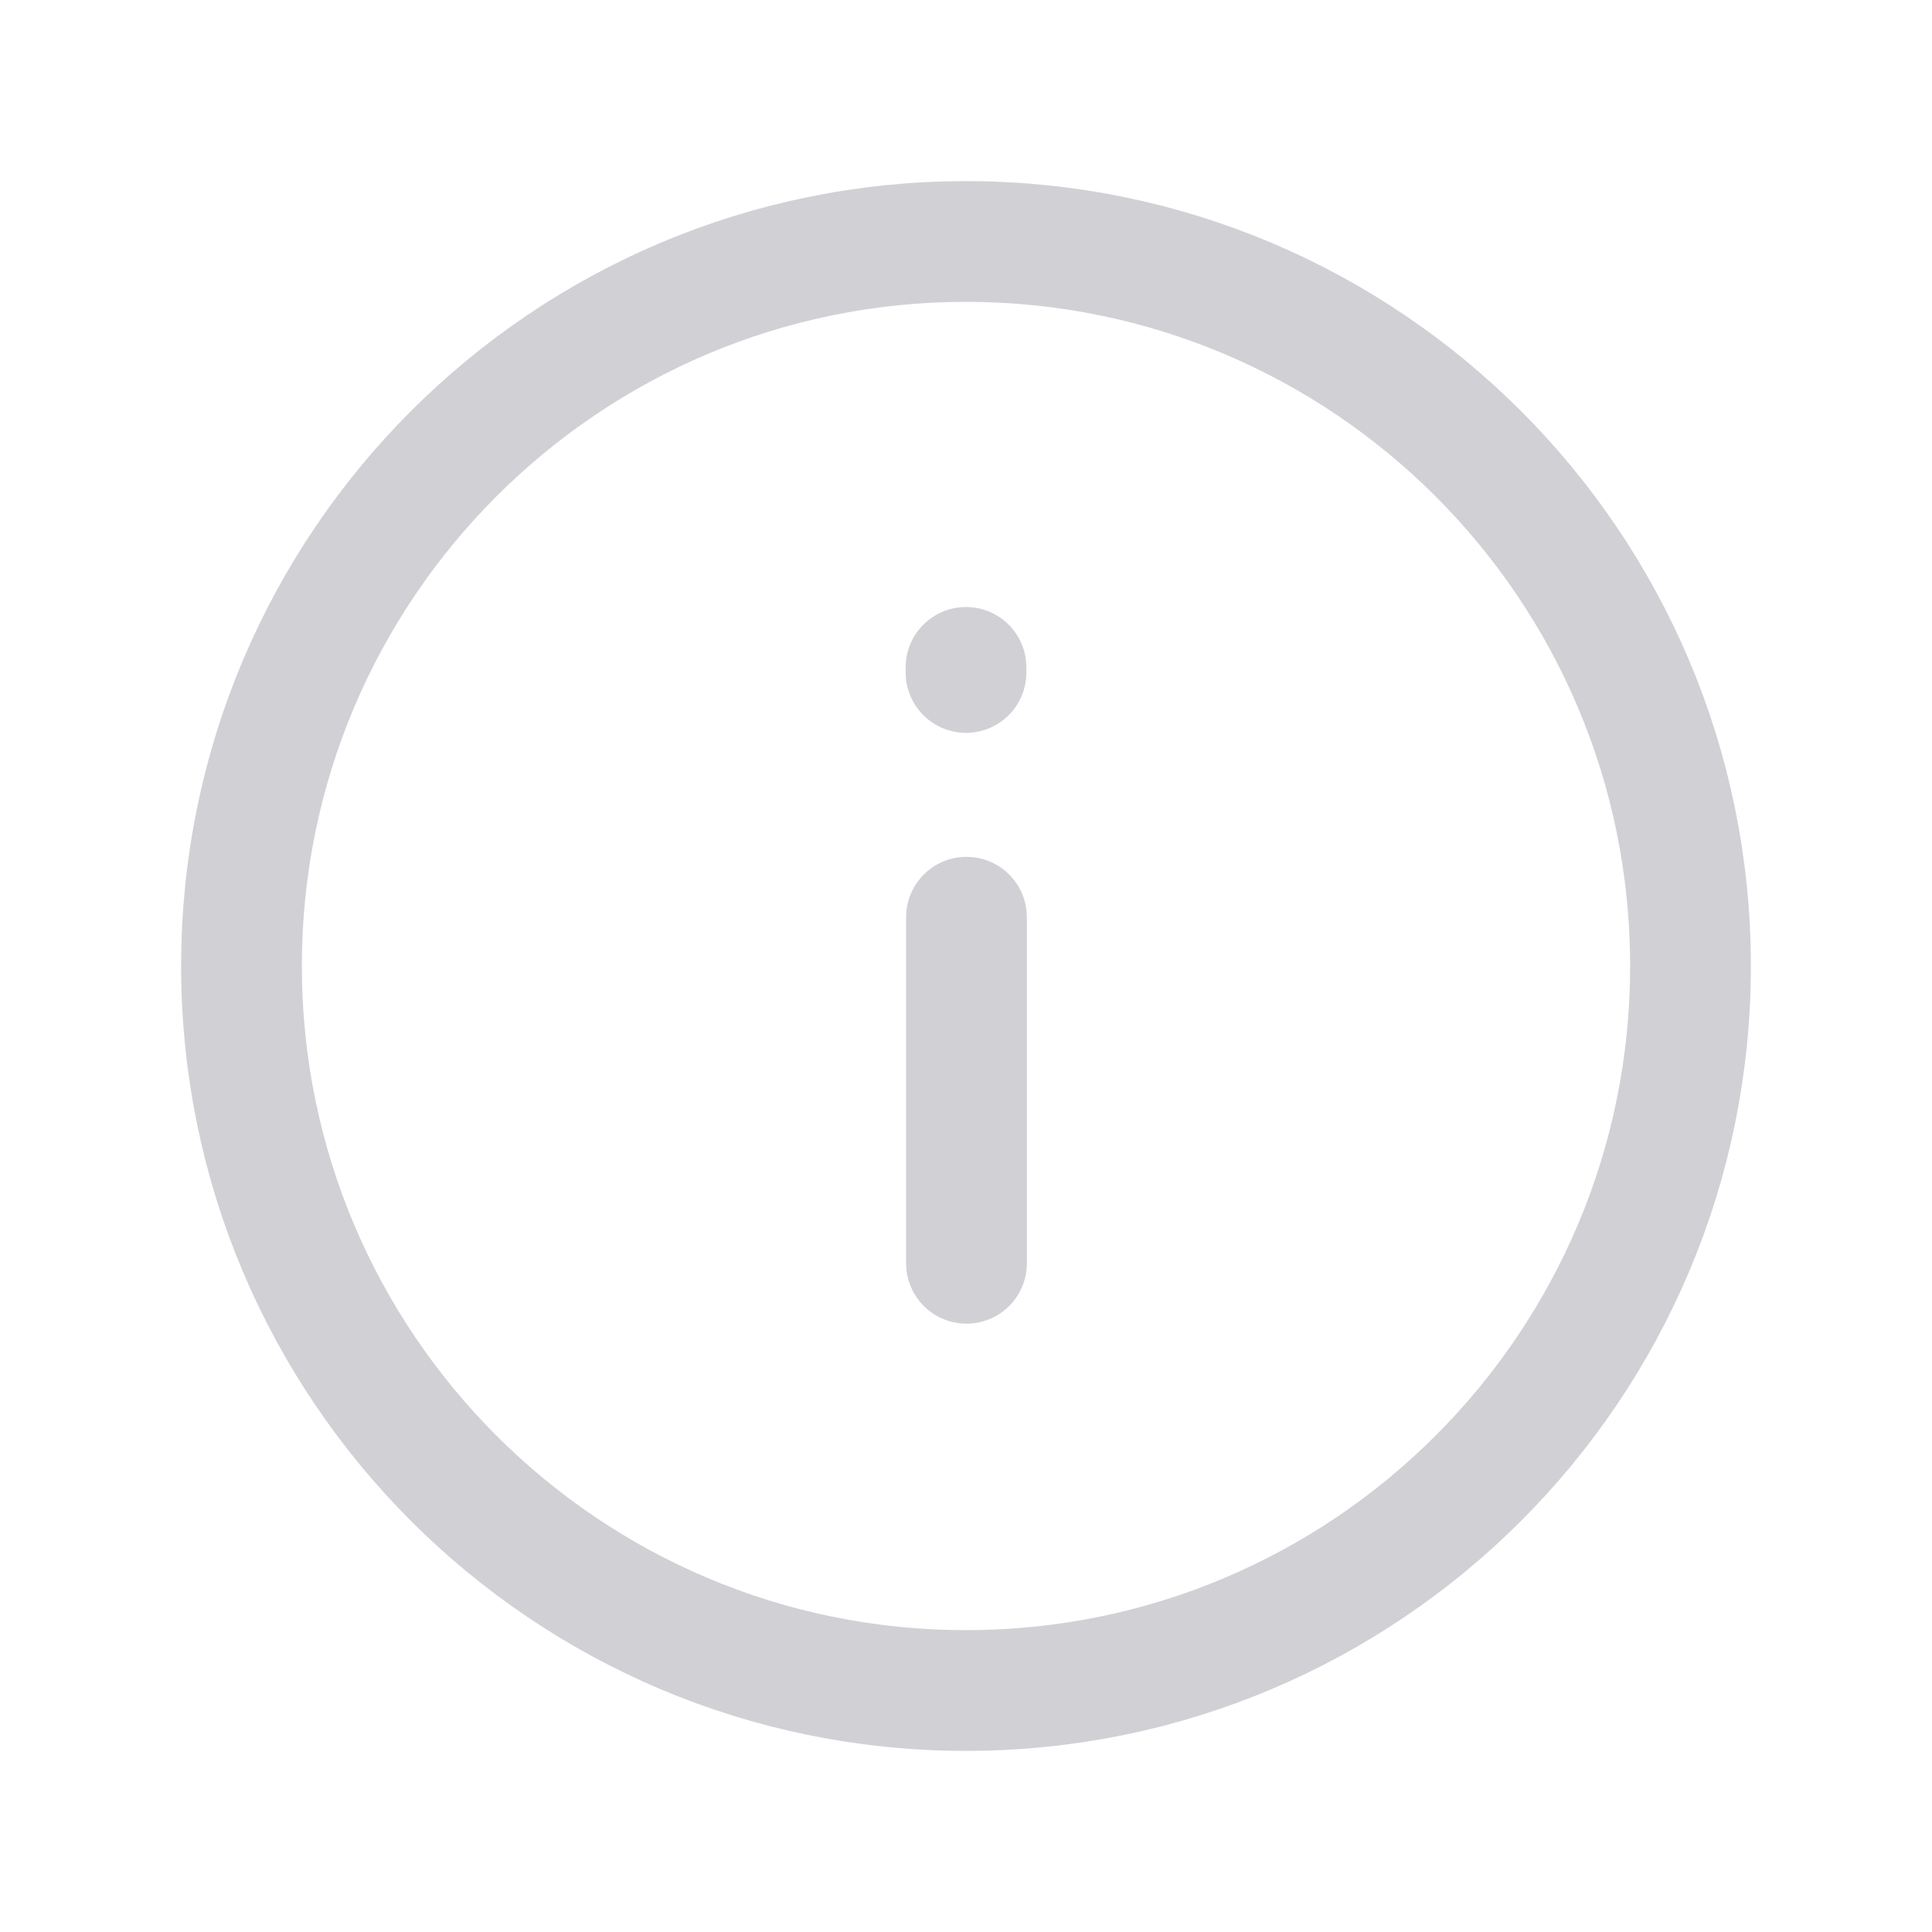
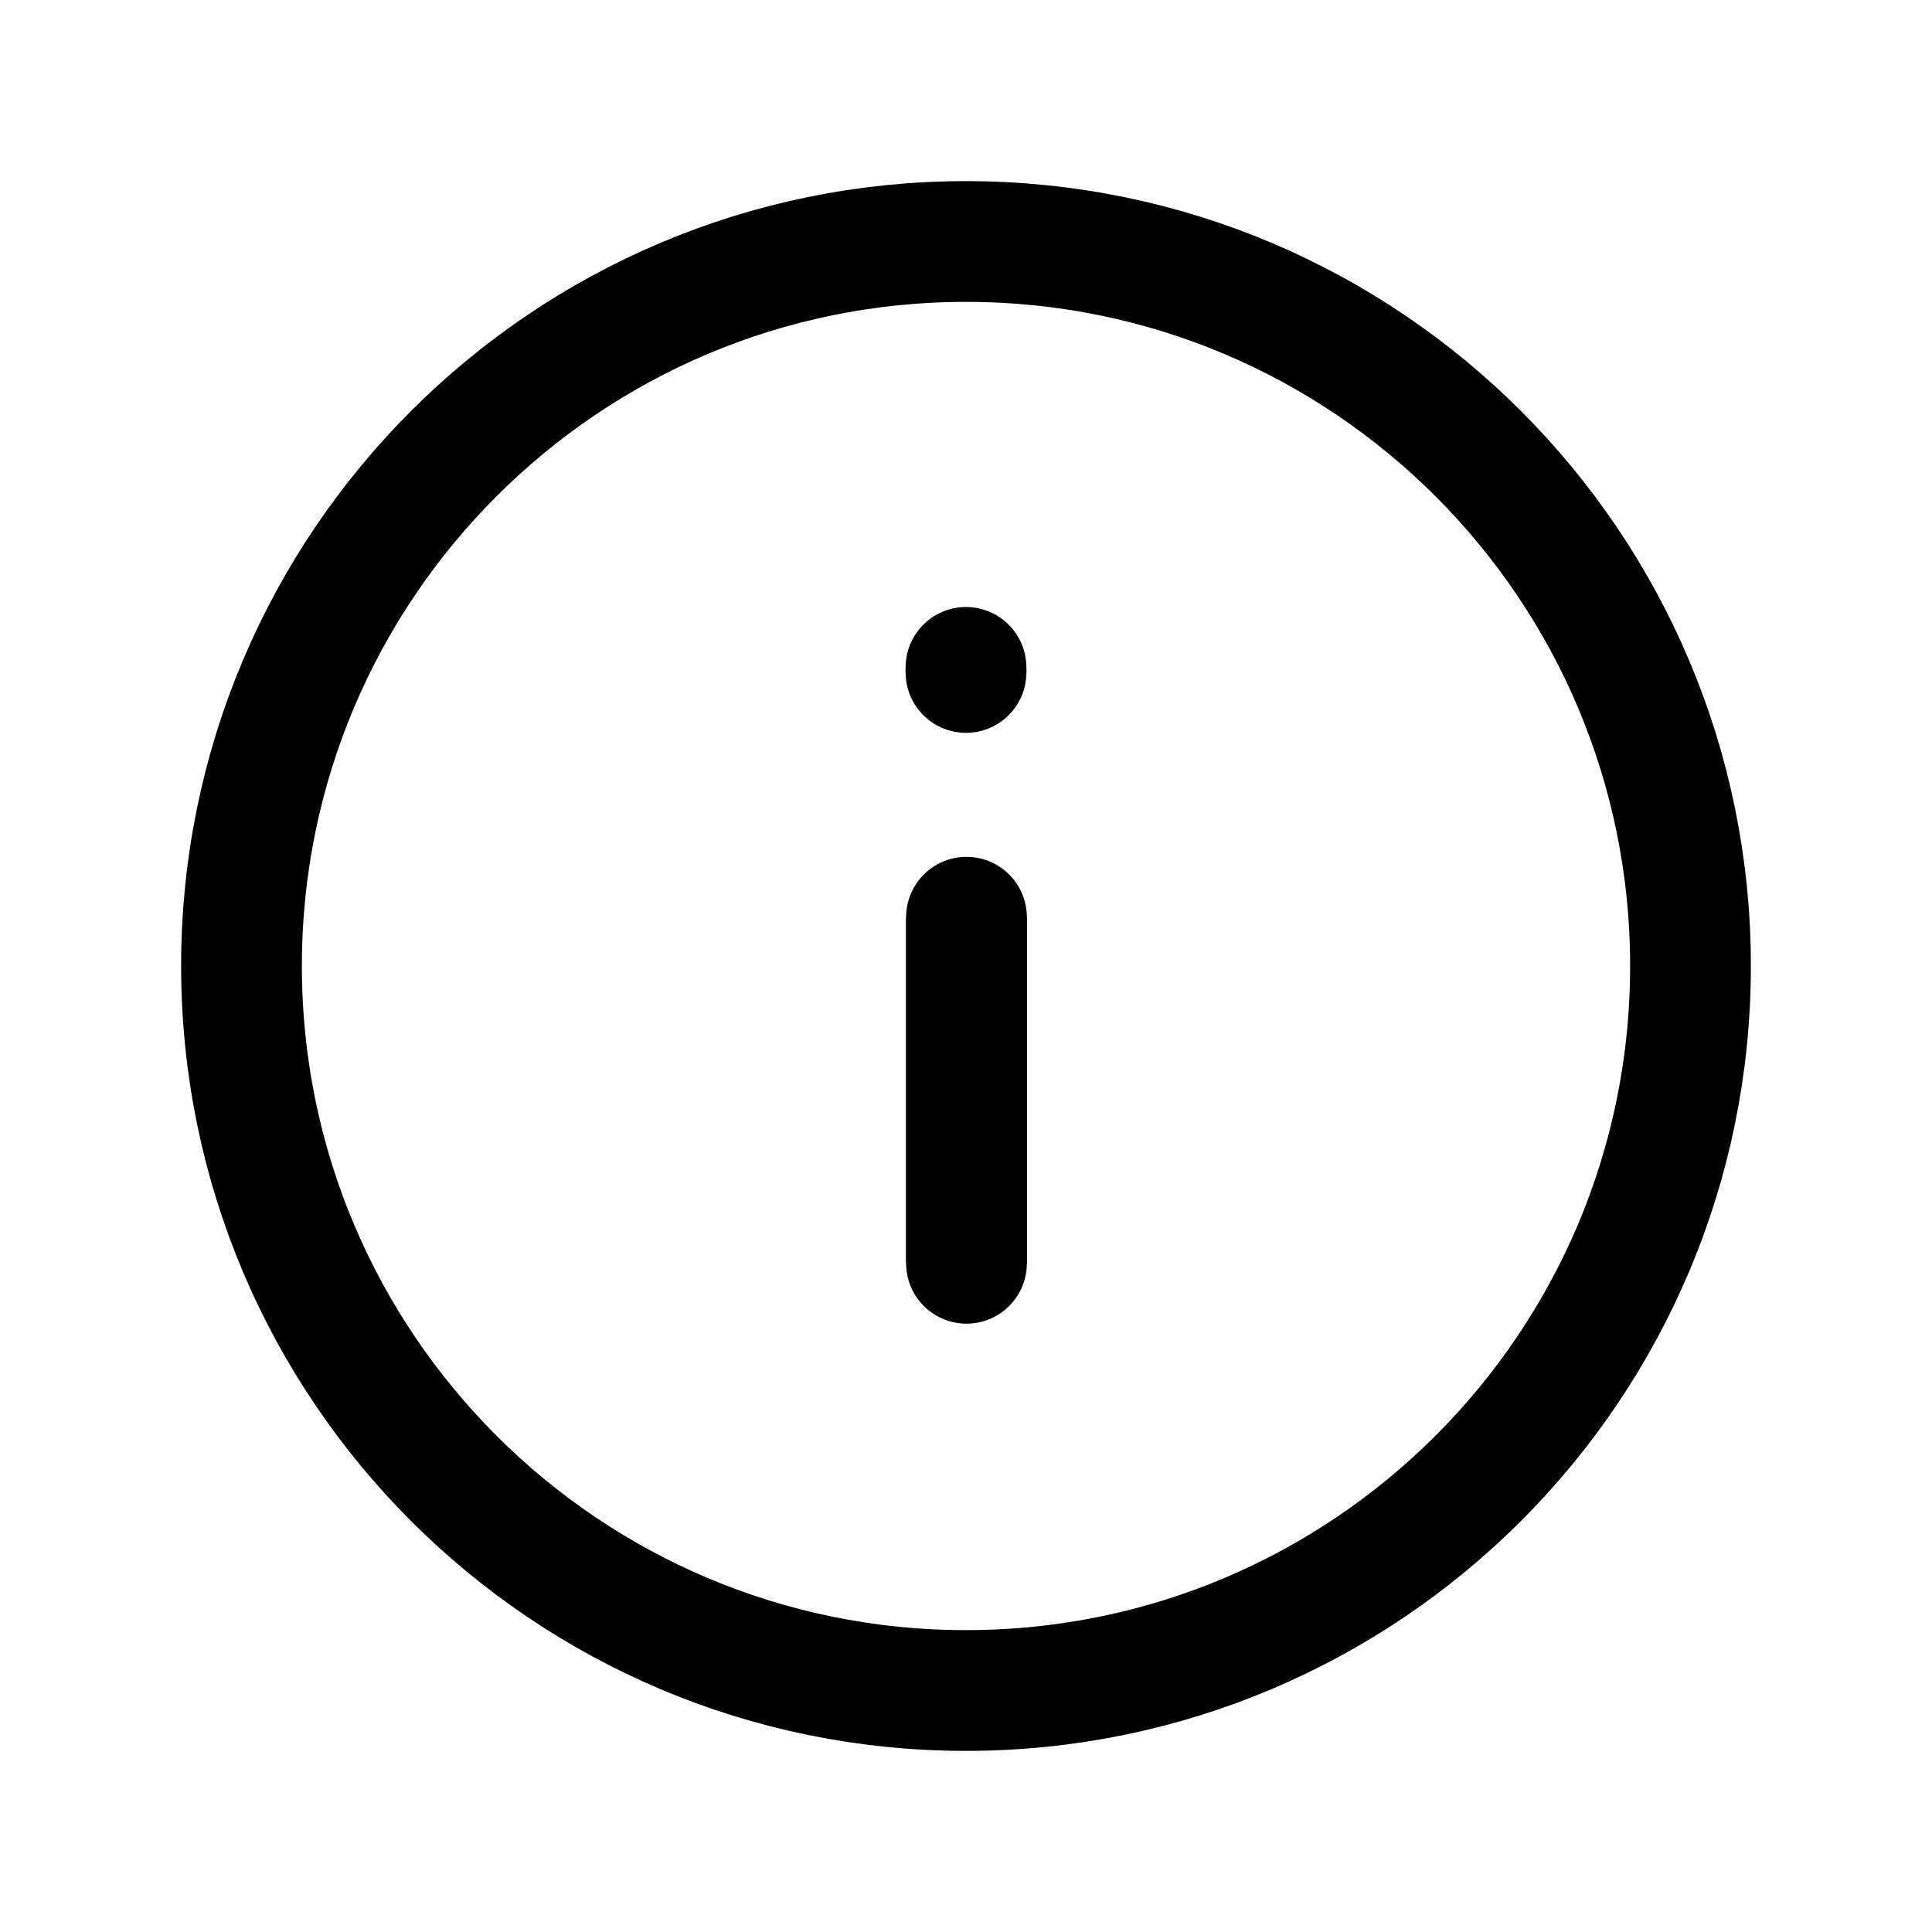
<svg xmlns="http://www.w3.org/2000/svg" width="16" height="16" fill="none" viewBox="0 0 16 16">
-   <path stroke="#D1D0D5" stroke-linecap="round" stroke-linejoin="round" d="M2 8a6 6 0 1 0 12 0A6 6 0 0 0 2 8Z" />
-   <path fill="#D1D0D5" d="M8.004 10.462V7.596ZM8 5.57v-.042Z" />
-   <path stroke="#D1D0D5" stroke-linecap="round" stroke-linejoin="round" d="M8.004 10.462V7.596M8 5.569v-.042" />
+   <path stroke="currentColor" stroke-linecap="round" stroke-linejoin="round" d="M2 8a6 6 0 1 0 12 0A6 6 0 0 0 2 8Z" />
+   <path stroke="currentColor" d="M8.004 10.462V7.596ZM8 5.57v-.042Z" />
+   <path stroke="currentColor" stroke-linecap="round" stroke-linejoin="round" d="M8.004 10.462V7.596M8 5.569v-.042" />
</svg>
